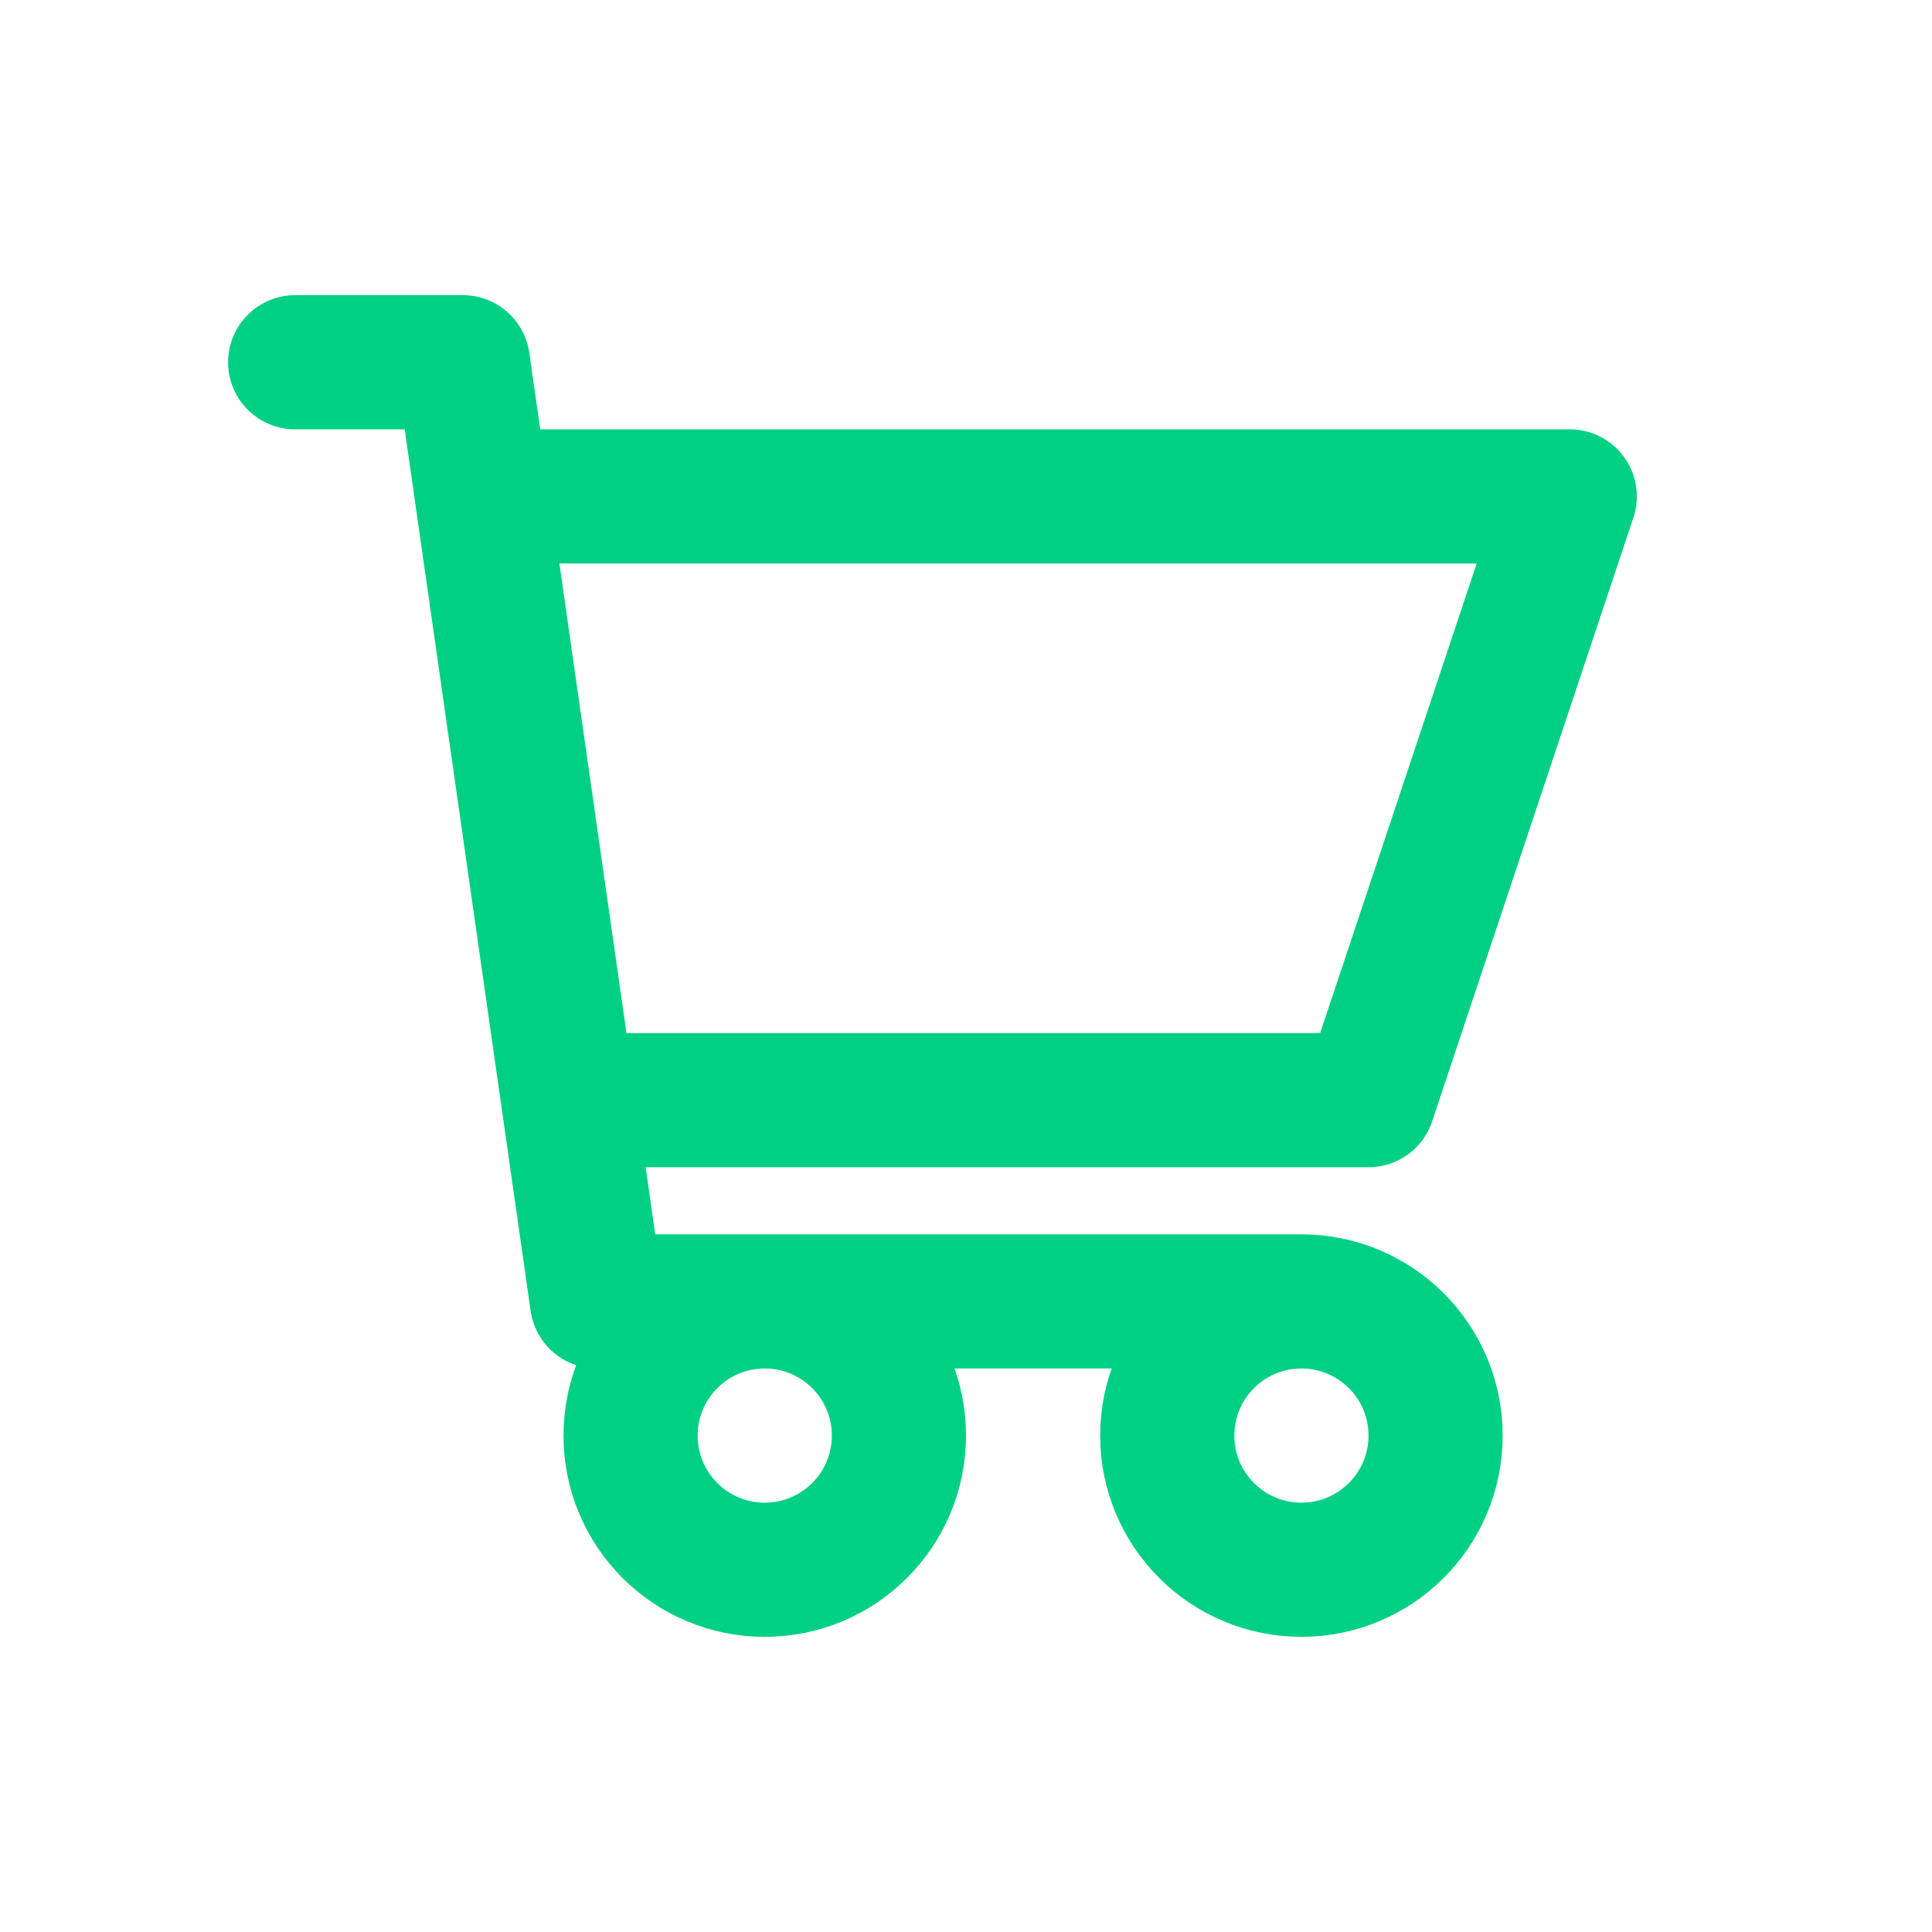
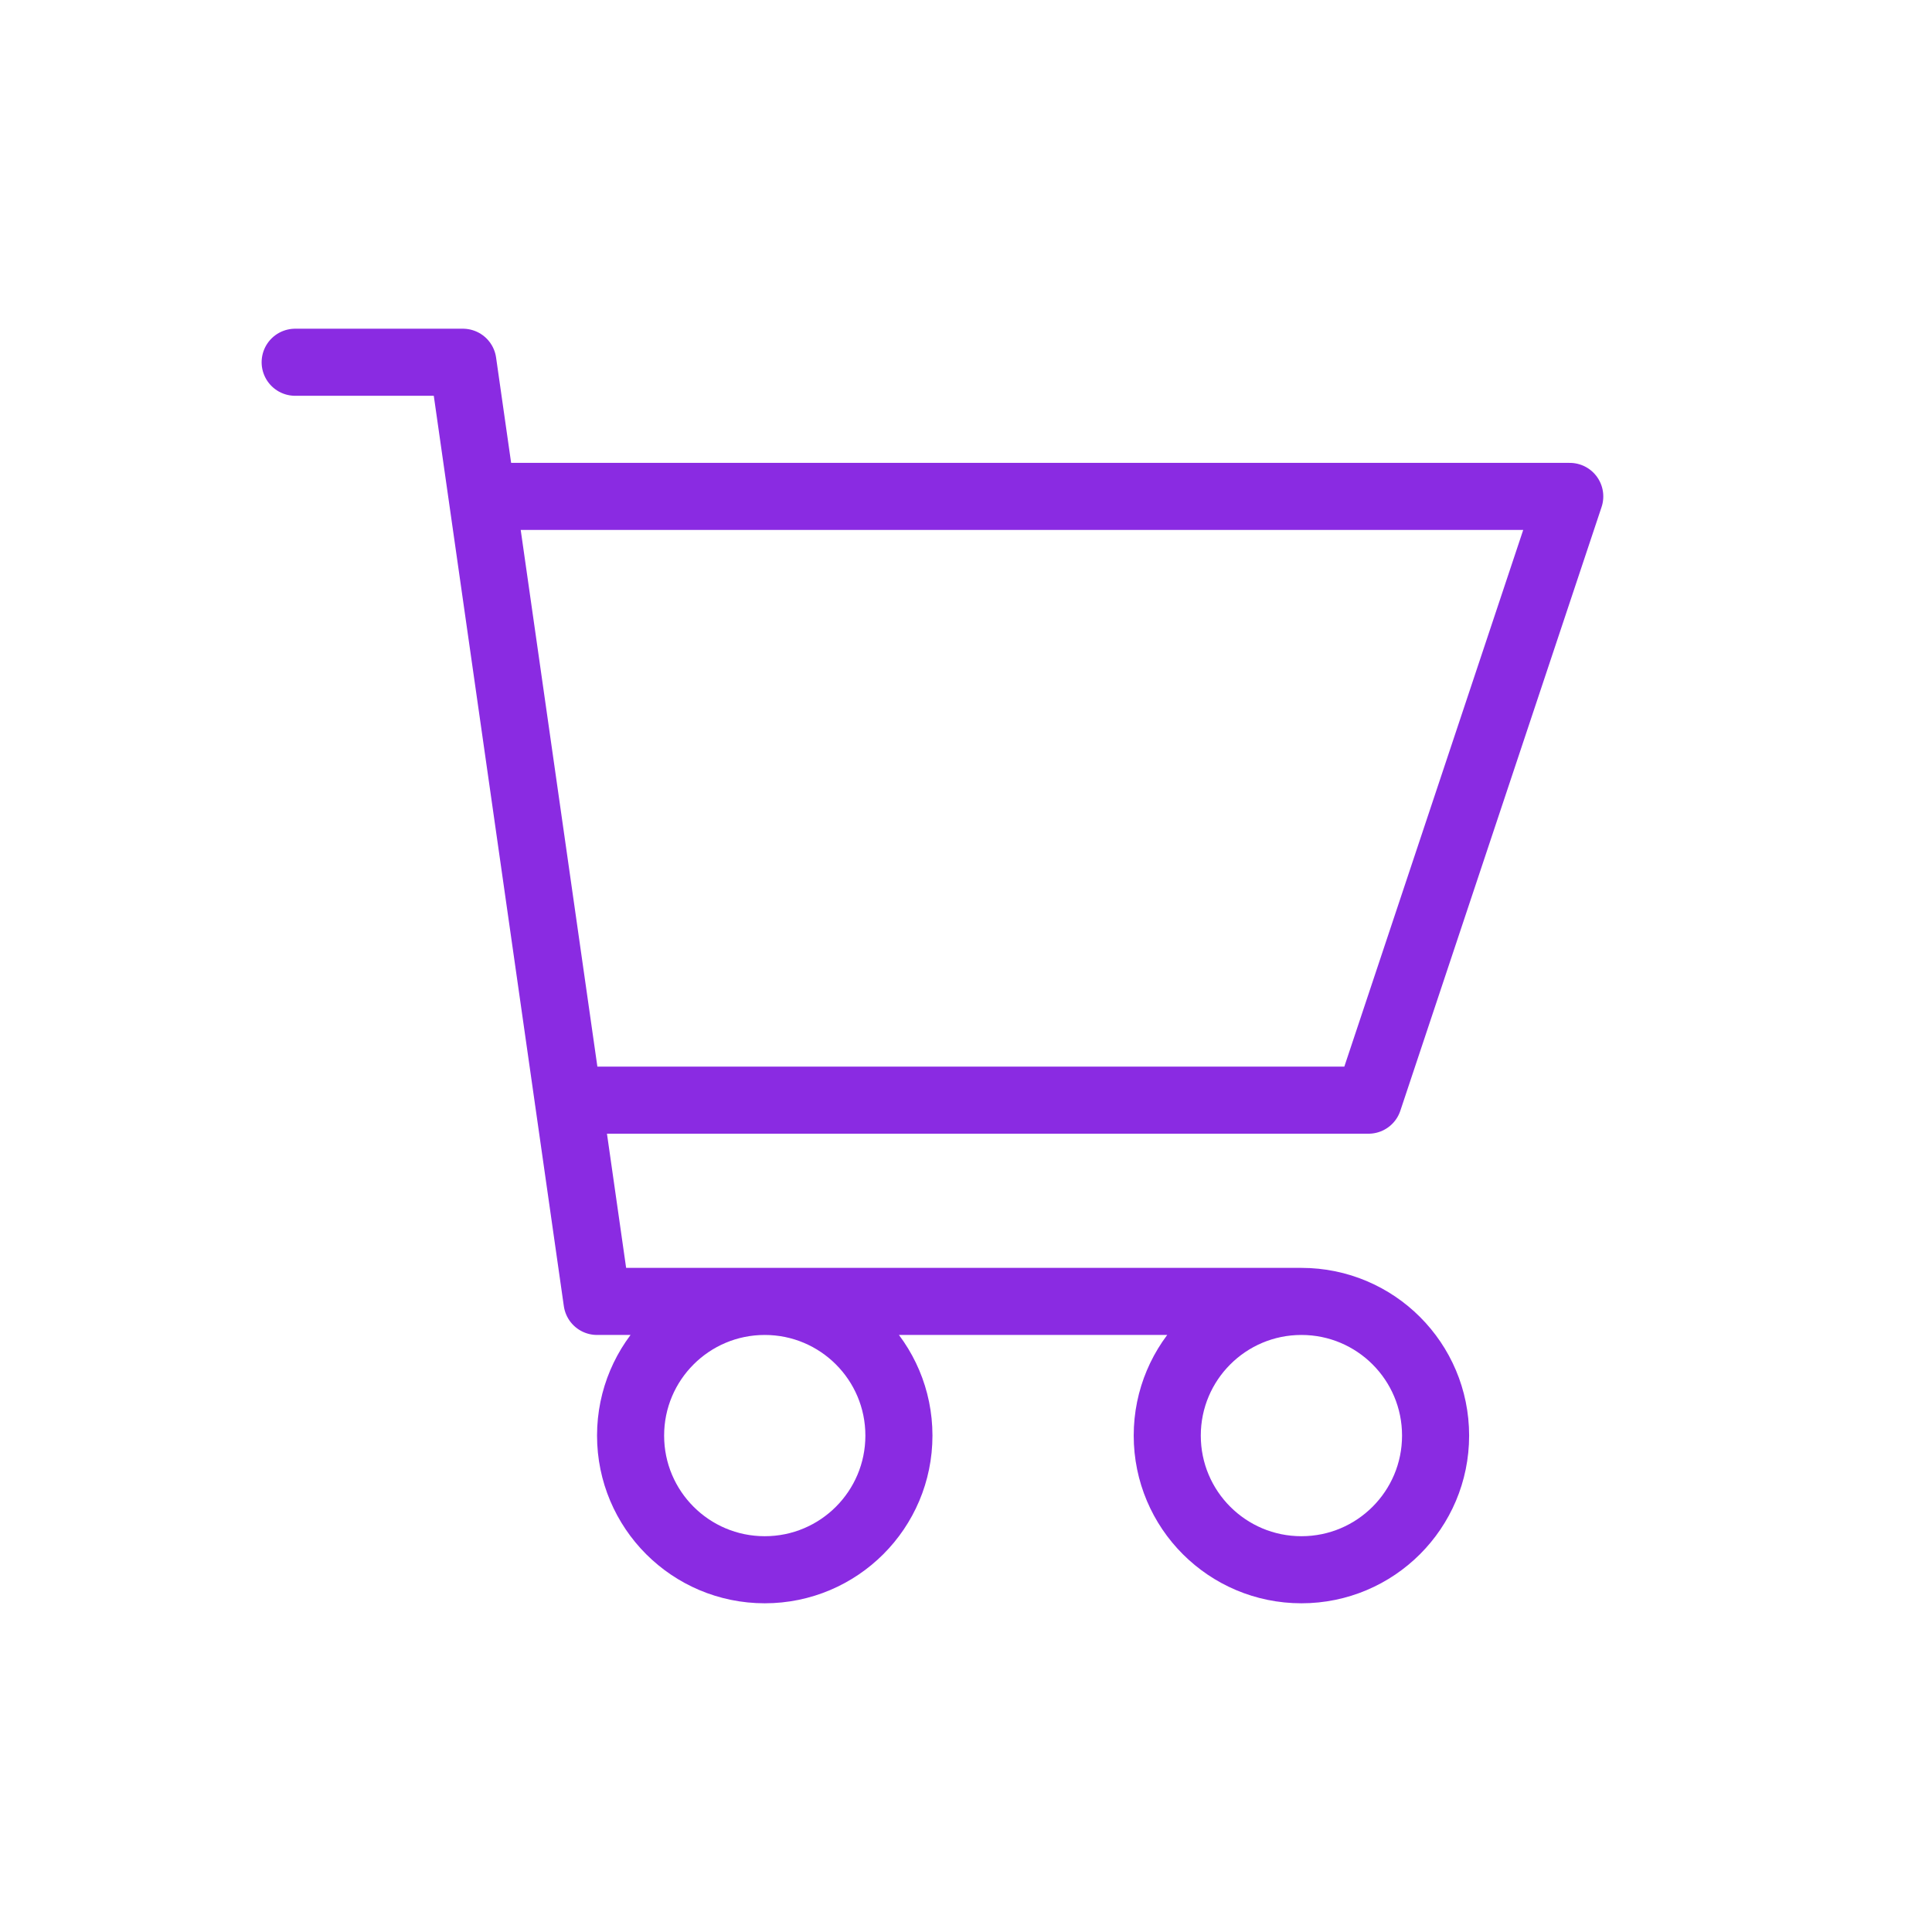
<svg xmlns="http://www.w3.org/2000/svg" width="800px" height="800px" viewBox="-2.4 -2.4 28.80 28.80" fill="none" stroke="#1a4301">
  <g id="SVGRepo_bgCarrier" stroke-width="10" />
  <g id="SVGRepo_tracerCarrier" stroke-linecap="round" stroke-linejoin="round" stroke="#CCCCCC" stroke-width="20" />
  <g id="SVGRepo_iconCarrier">
-     <path d="M2 3H4.5L6.5 17H17M17 17C15.895 17 15 17.895 15 19C15 20.105 15.895 21 17 21C18.105 21 19 20.105 19 19C19 17.895 18.105 17 17 17ZM6.071 14H18L21 5H4.786M11 19C11 20.105 10.105 21 9 21C7.895 21 7 20.105 7 19C7 17.895 7.895 17 9 17C10.105 17 11 17.895 11 19Z" stroke="#00d084" stroke-width="2" stroke-linecap="round" stroke-linejoin="round" />
+     <path d="M2 3H4.5L6.5 17H17M17 17C15.895 17 15 17.895 15 19C15 20.105 15.895 21 17 21C18.105 21 19 20.105 19 19C19 17.895 18.105 17 17 17ZM6.071 14H18L21 5H4.786M11 19C11 20.105 10.105 21 9 21C7.895 21 7 20.105 7 19C7 17.895 7.895 17 9 17C10.105 17 11 17.895 11 19Z" stroke="#8a2be2" stroke-width="1" stroke-linecap="round" stroke-linejoin="round" />
  </g>
</svg>
